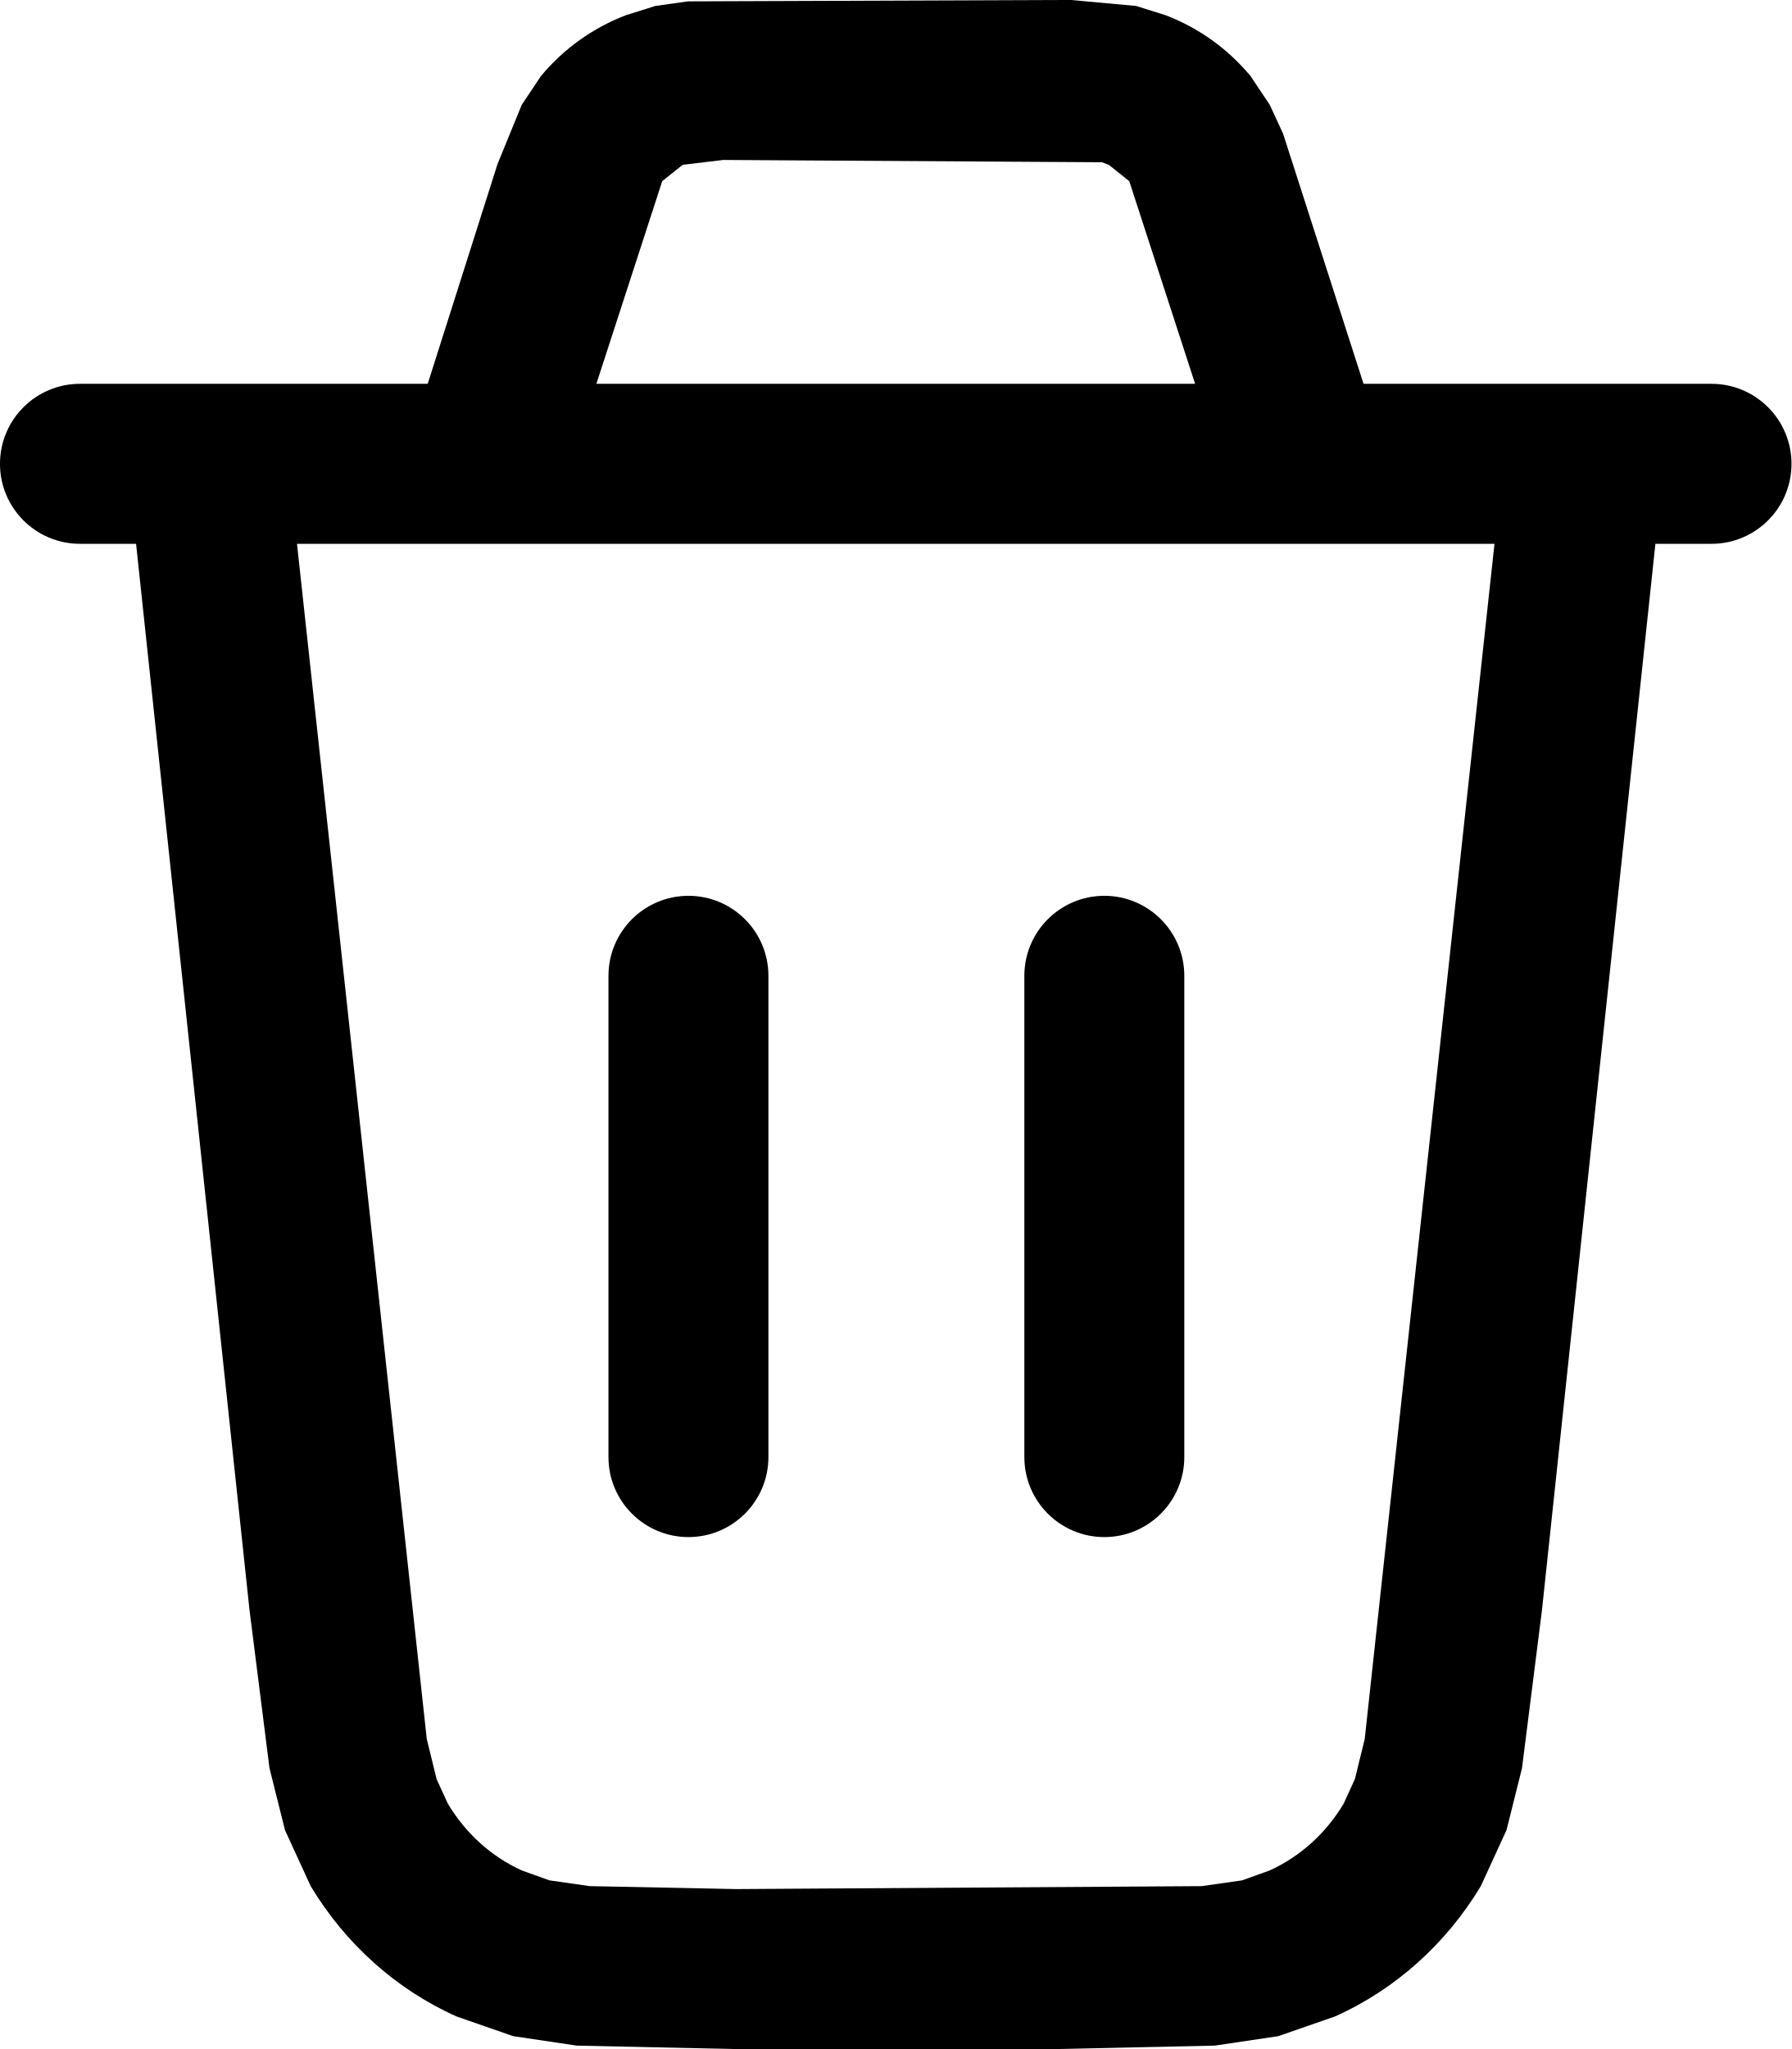
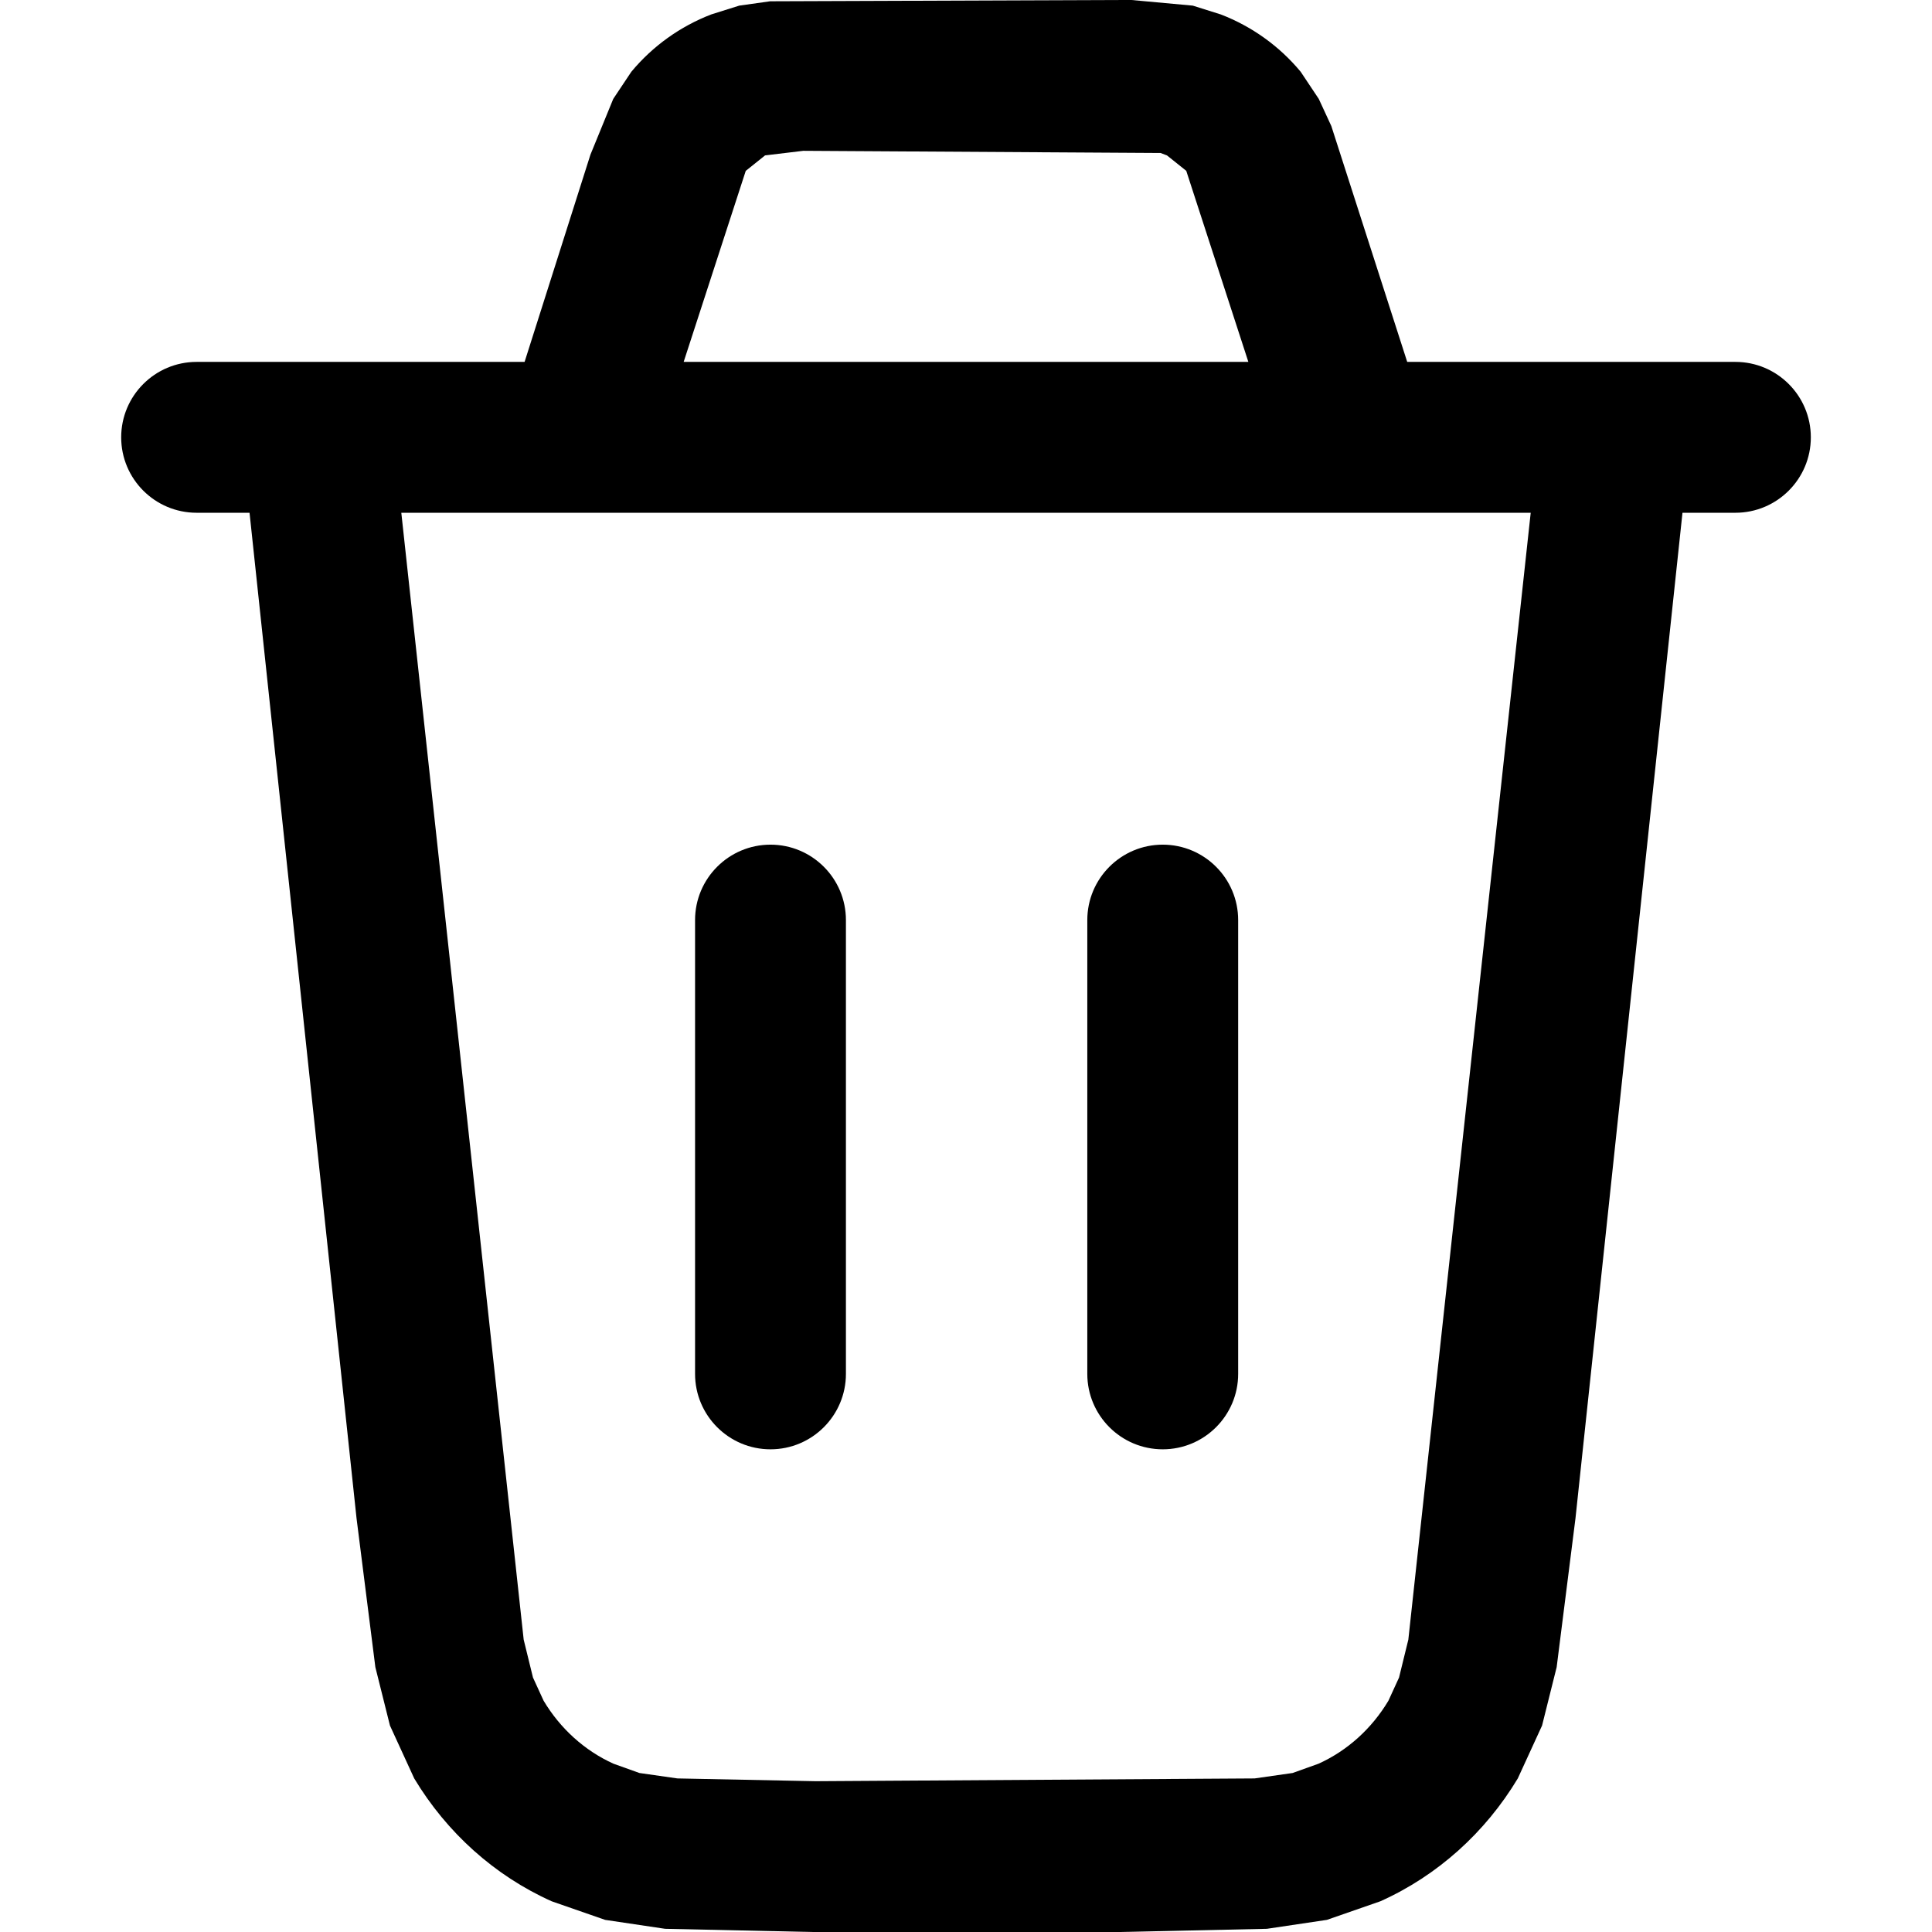
- <svg version="1.1" viewBox="0 0 11.181 12.785">
+ <svg width="20" height="20" version="1.1" viewBox="0 0 11.181 12.785">
  <g id="s" transform="matrix(0.79866 0 0 0.79866 -2.39604 -1.59443)">
    <path d="M3.625 6.245L16.375 6.245C16.72 6.245 17 5.965 17 5.62C17 5.275 16.72 4.995 16.375 4.995L3.625 4.995C3.28 4.995 3 5.275 3 5.62C3 5.965 3.28 6.245 3.625 6.245ZM4.004 5.686L4.95 14.576L5.106 15.81L5.227 16.294L5.428 16.732C5.698 17.181 6.094 17.538 6.567 17.75L7.01 17.904L7.507 17.978L8.753 18.005L11.247 18.005L12.493 17.978L12.99 17.904L13.433 17.75C13.906 17.538 14.302 17.181 14.572 16.732L14.773 16.294L14.894 15.81L15.05 14.576L15.996 5.686L14.754 5.554L13.665 15.582L13.588 15.896L13.5 16.088C13.362 16.319 13.16 16.502 12.921 16.61L12.706 16.687L12.391 16.732L8.753 16.755L7.609 16.732L7.294 16.687L7.079 16.61C6.84 16.502 6.638 16.319 6.5 16.088L6.412 15.896L6.335 15.582L5.246 5.554L4.004 5.686ZM7.396 5.809L8.175 3.412L8.335 3.284L8.652 3.246L11.612 3.264L11.665 3.284L11.825 3.412L12.604 5.809L13.796 5.431L13.027 3.041L12.923 2.816L12.773 2.591C12.596 2.378 12.368 2.215 12.111 2.116L11.879 2.043L11.367 1.996L8.377 2.007L8.121 2.043L7.889 2.116C7.632 2.215 7.404 2.378 7.227 2.591L7.077 2.816L6.888 3.278L6.204 5.431L7.396 5.809ZM7.755 9.62L7.755 13.38C7.755 13.725 8.035 14.005 8.38 14.005C8.725 14.005 9.005 13.725 9.005 13.38L9.005 9.62C9.005 9.275 8.725 8.995 8.38 8.995C8.035 8.995 7.755 9.275 7.755 9.62ZM11.005 9.62L11.005 13.38C11.005 13.725 11.285 14.005 11.63 14.005C11.975 14.005 12.255 13.725 12.255 13.38L12.255 9.62C12.255 9.275 11.975 8.995 11.63 8.995C11.285 8.995 11.005 9.275 11.005 9.62Z" />
  </g>
</svg>
